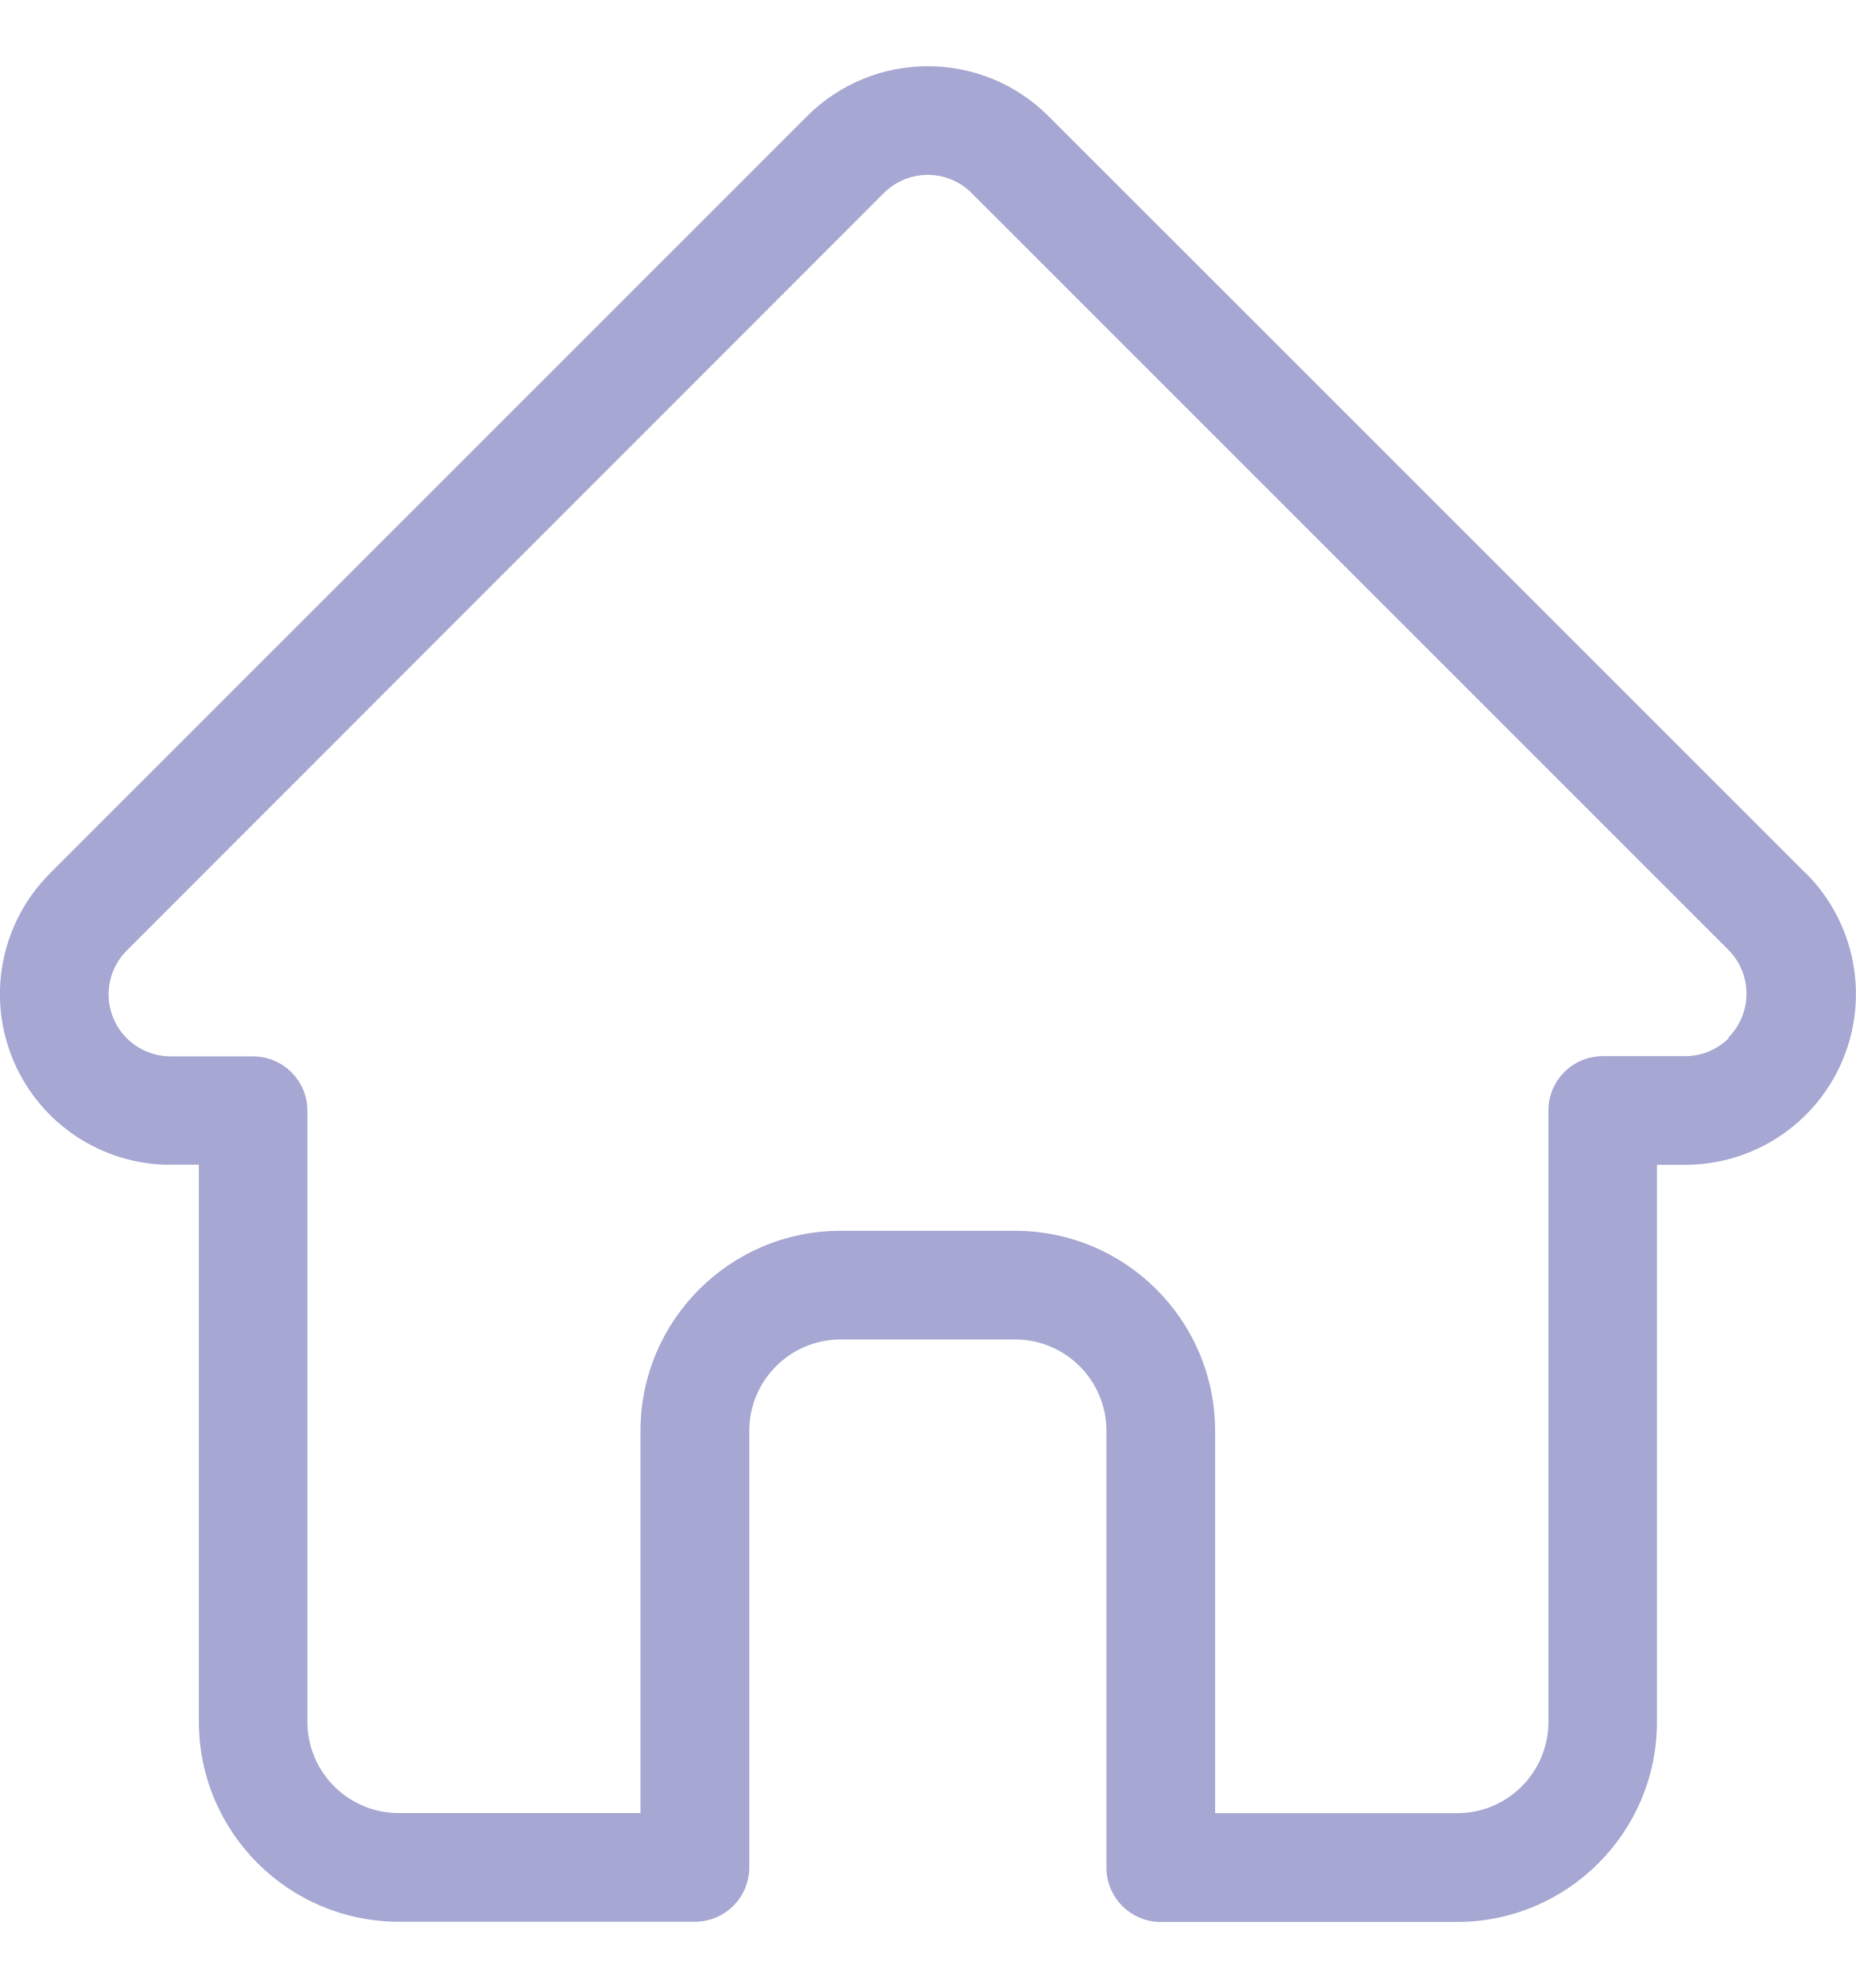
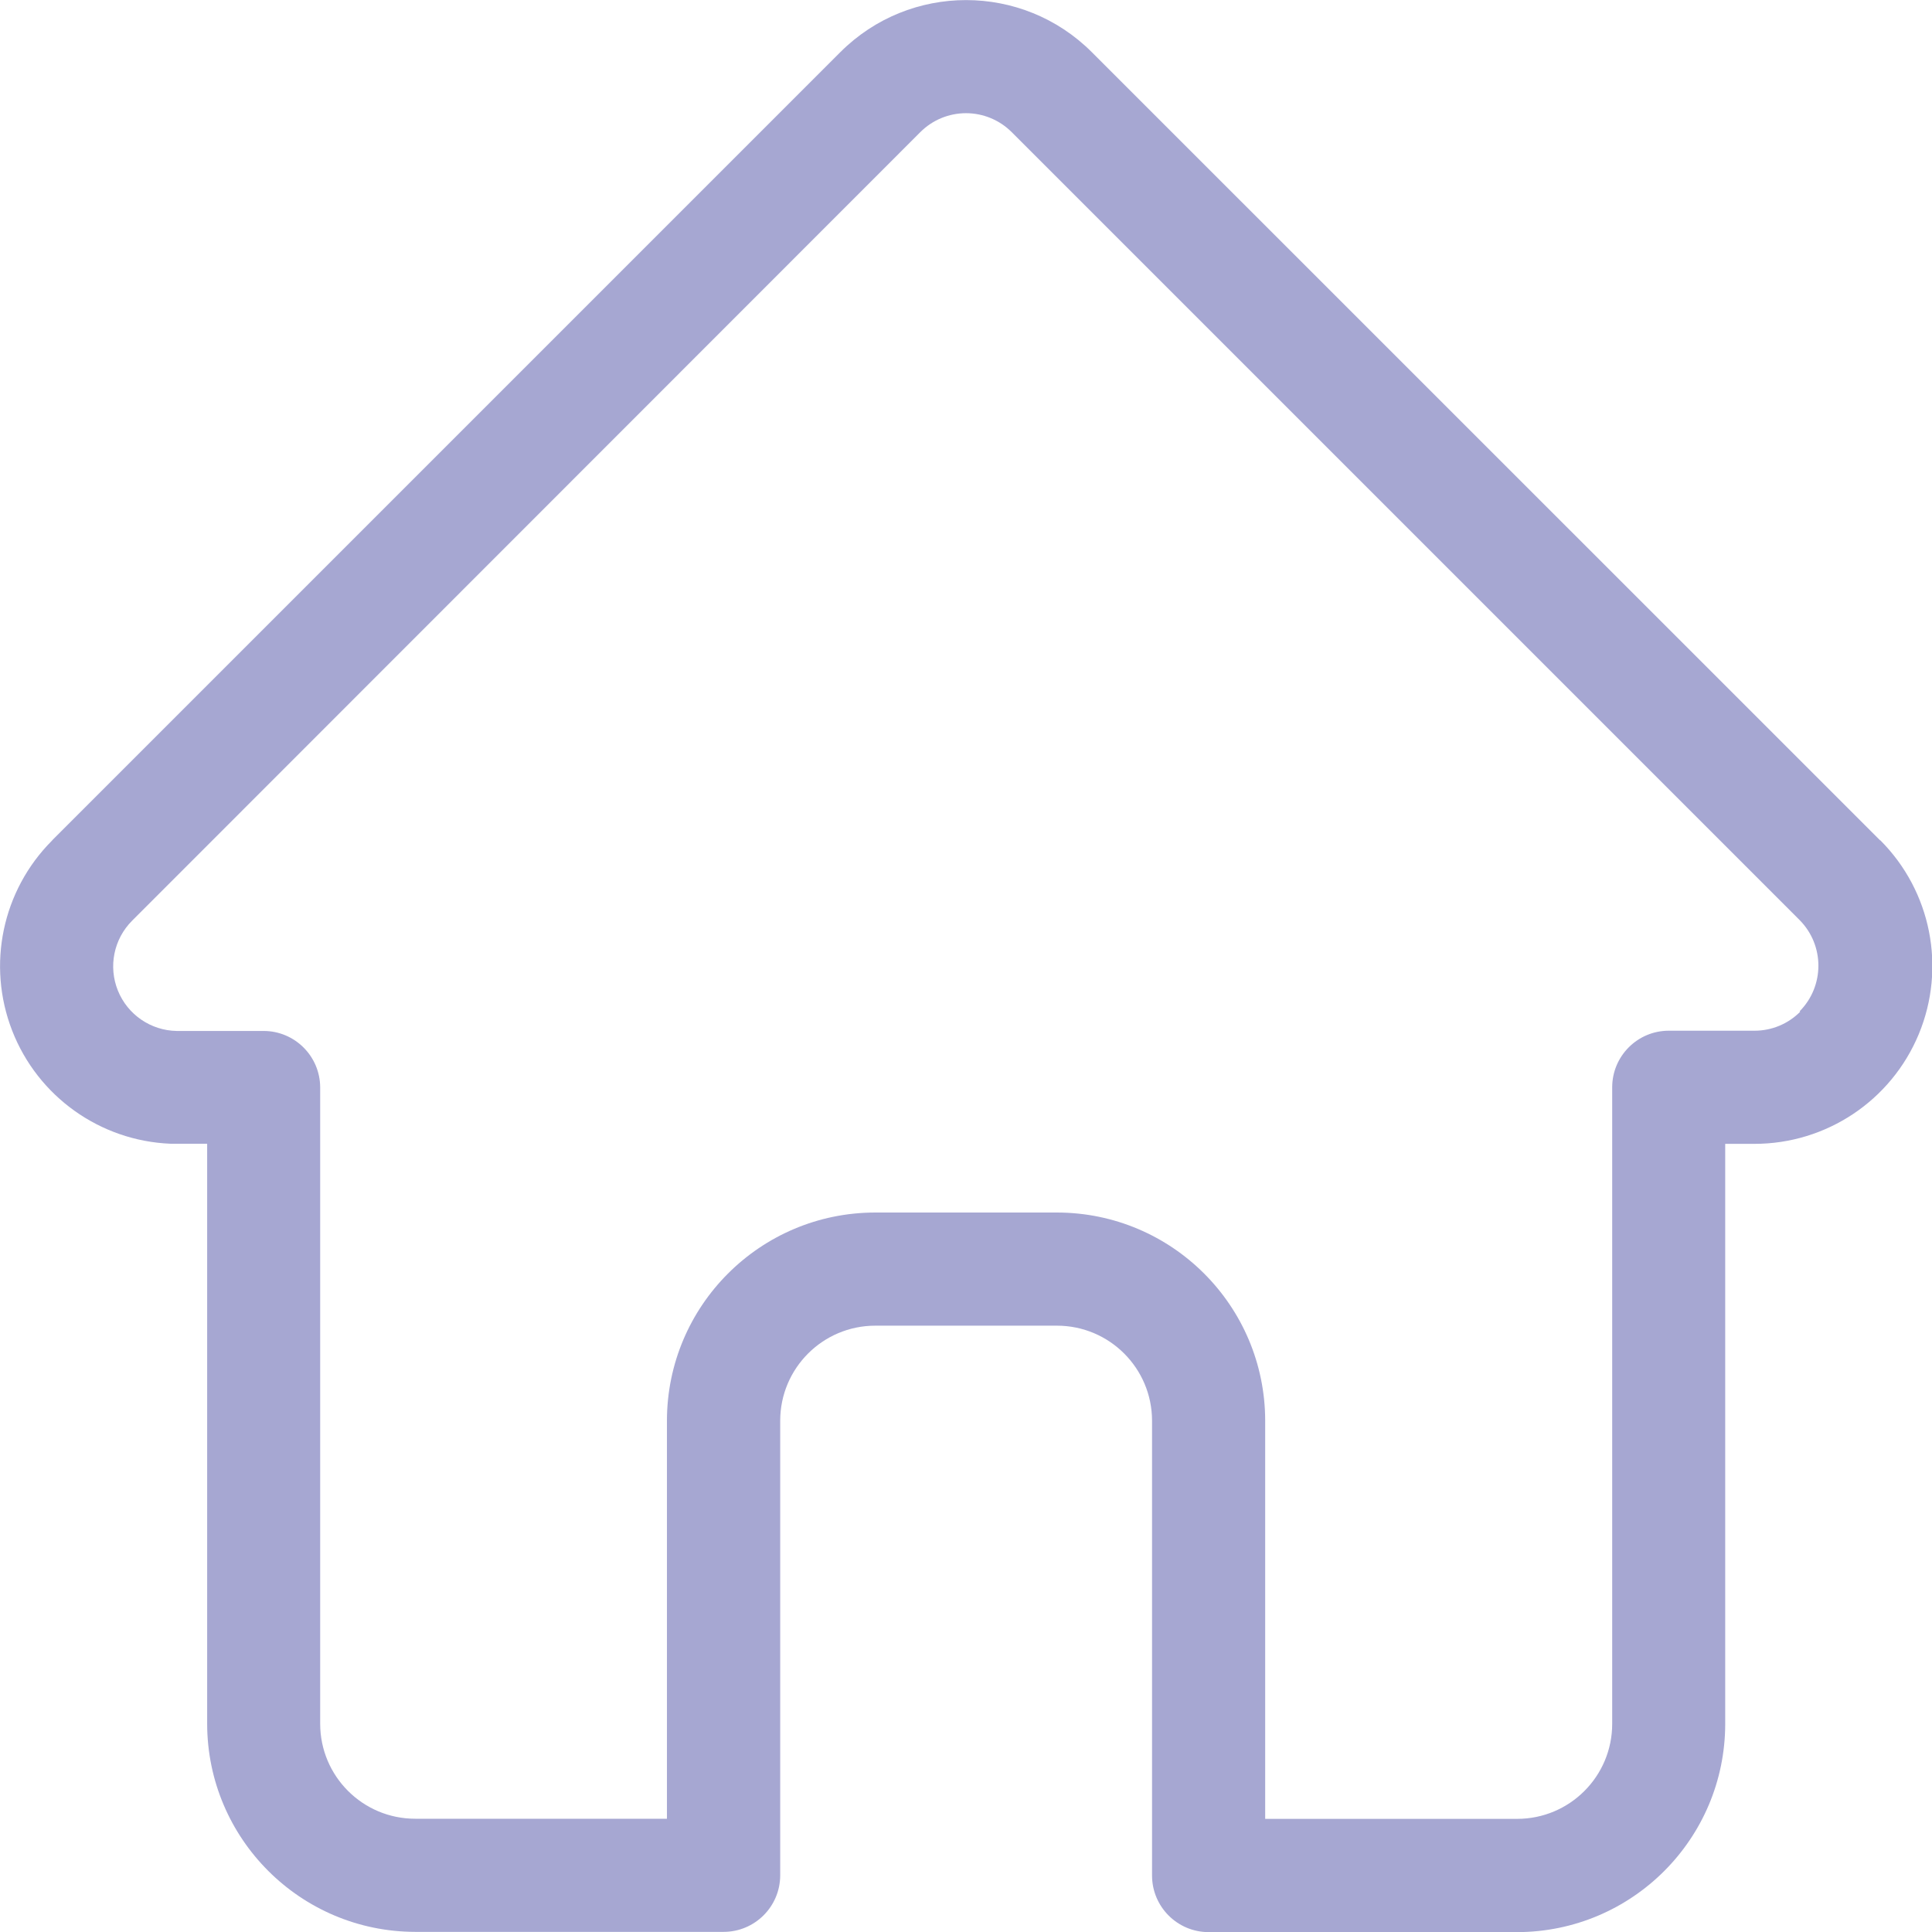
- <svg xmlns="http://www.w3.org/2000/svg" id="Group_19633" data-name="Group 19633" width="28" height="30" viewBox="0 0 15.554 15.556">
+ <svg xmlns="http://www.w3.org/2000/svg" id="Group_19633" data-name="Group 19633" width="27" height="27" viewBox="0 0 15.554 15.556">
  <path id="Path_76848" data-name="Path 76848" d="M15.136,6.765h0L8.789.419a1.432,1.432,0,0,0-2.025,0L.422,6.761l-.006.007a1.431,1.431,0,0,0,.953,2.44l.044,0h.253v4.67a1.678,1.678,0,0,0,1.676,1.676H5.824A.456.456,0,0,0,6.28,15.1V11.438a.766.766,0,0,1,.765-.765H8.509a.766.766,0,0,1,.765.765V15.1a.456.456,0,0,0,.456.456h2.483a1.678,1.678,0,0,0,1.676-1.676V9.209h.235a1.432,1.432,0,0,0,1.014-2.444m-.645,1.38a.517.517,0,0,1-.368.153h-.69a.456.456,0,0,0-.456.456v5.125a.765.765,0,0,1-.765.765H10.185V11.438A1.678,1.678,0,0,0,8.509,9.762H7.044a1.678,1.678,0,0,0-1.676,1.676v3.205H3.341a.765.765,0,0,1-.765-.765V8.753A.456.456,0,0,0,2.121,8.3h-.7a.52.52,0,0,1-.359-.888h0L7.408,1.063a.52.52,0,0,1,.736,0l6.344,6.344,0,0a.522.522,0,0,1,0,.735" transform="translate(0.001 0.001)" fill="#a6a7d2" />
</svg>
